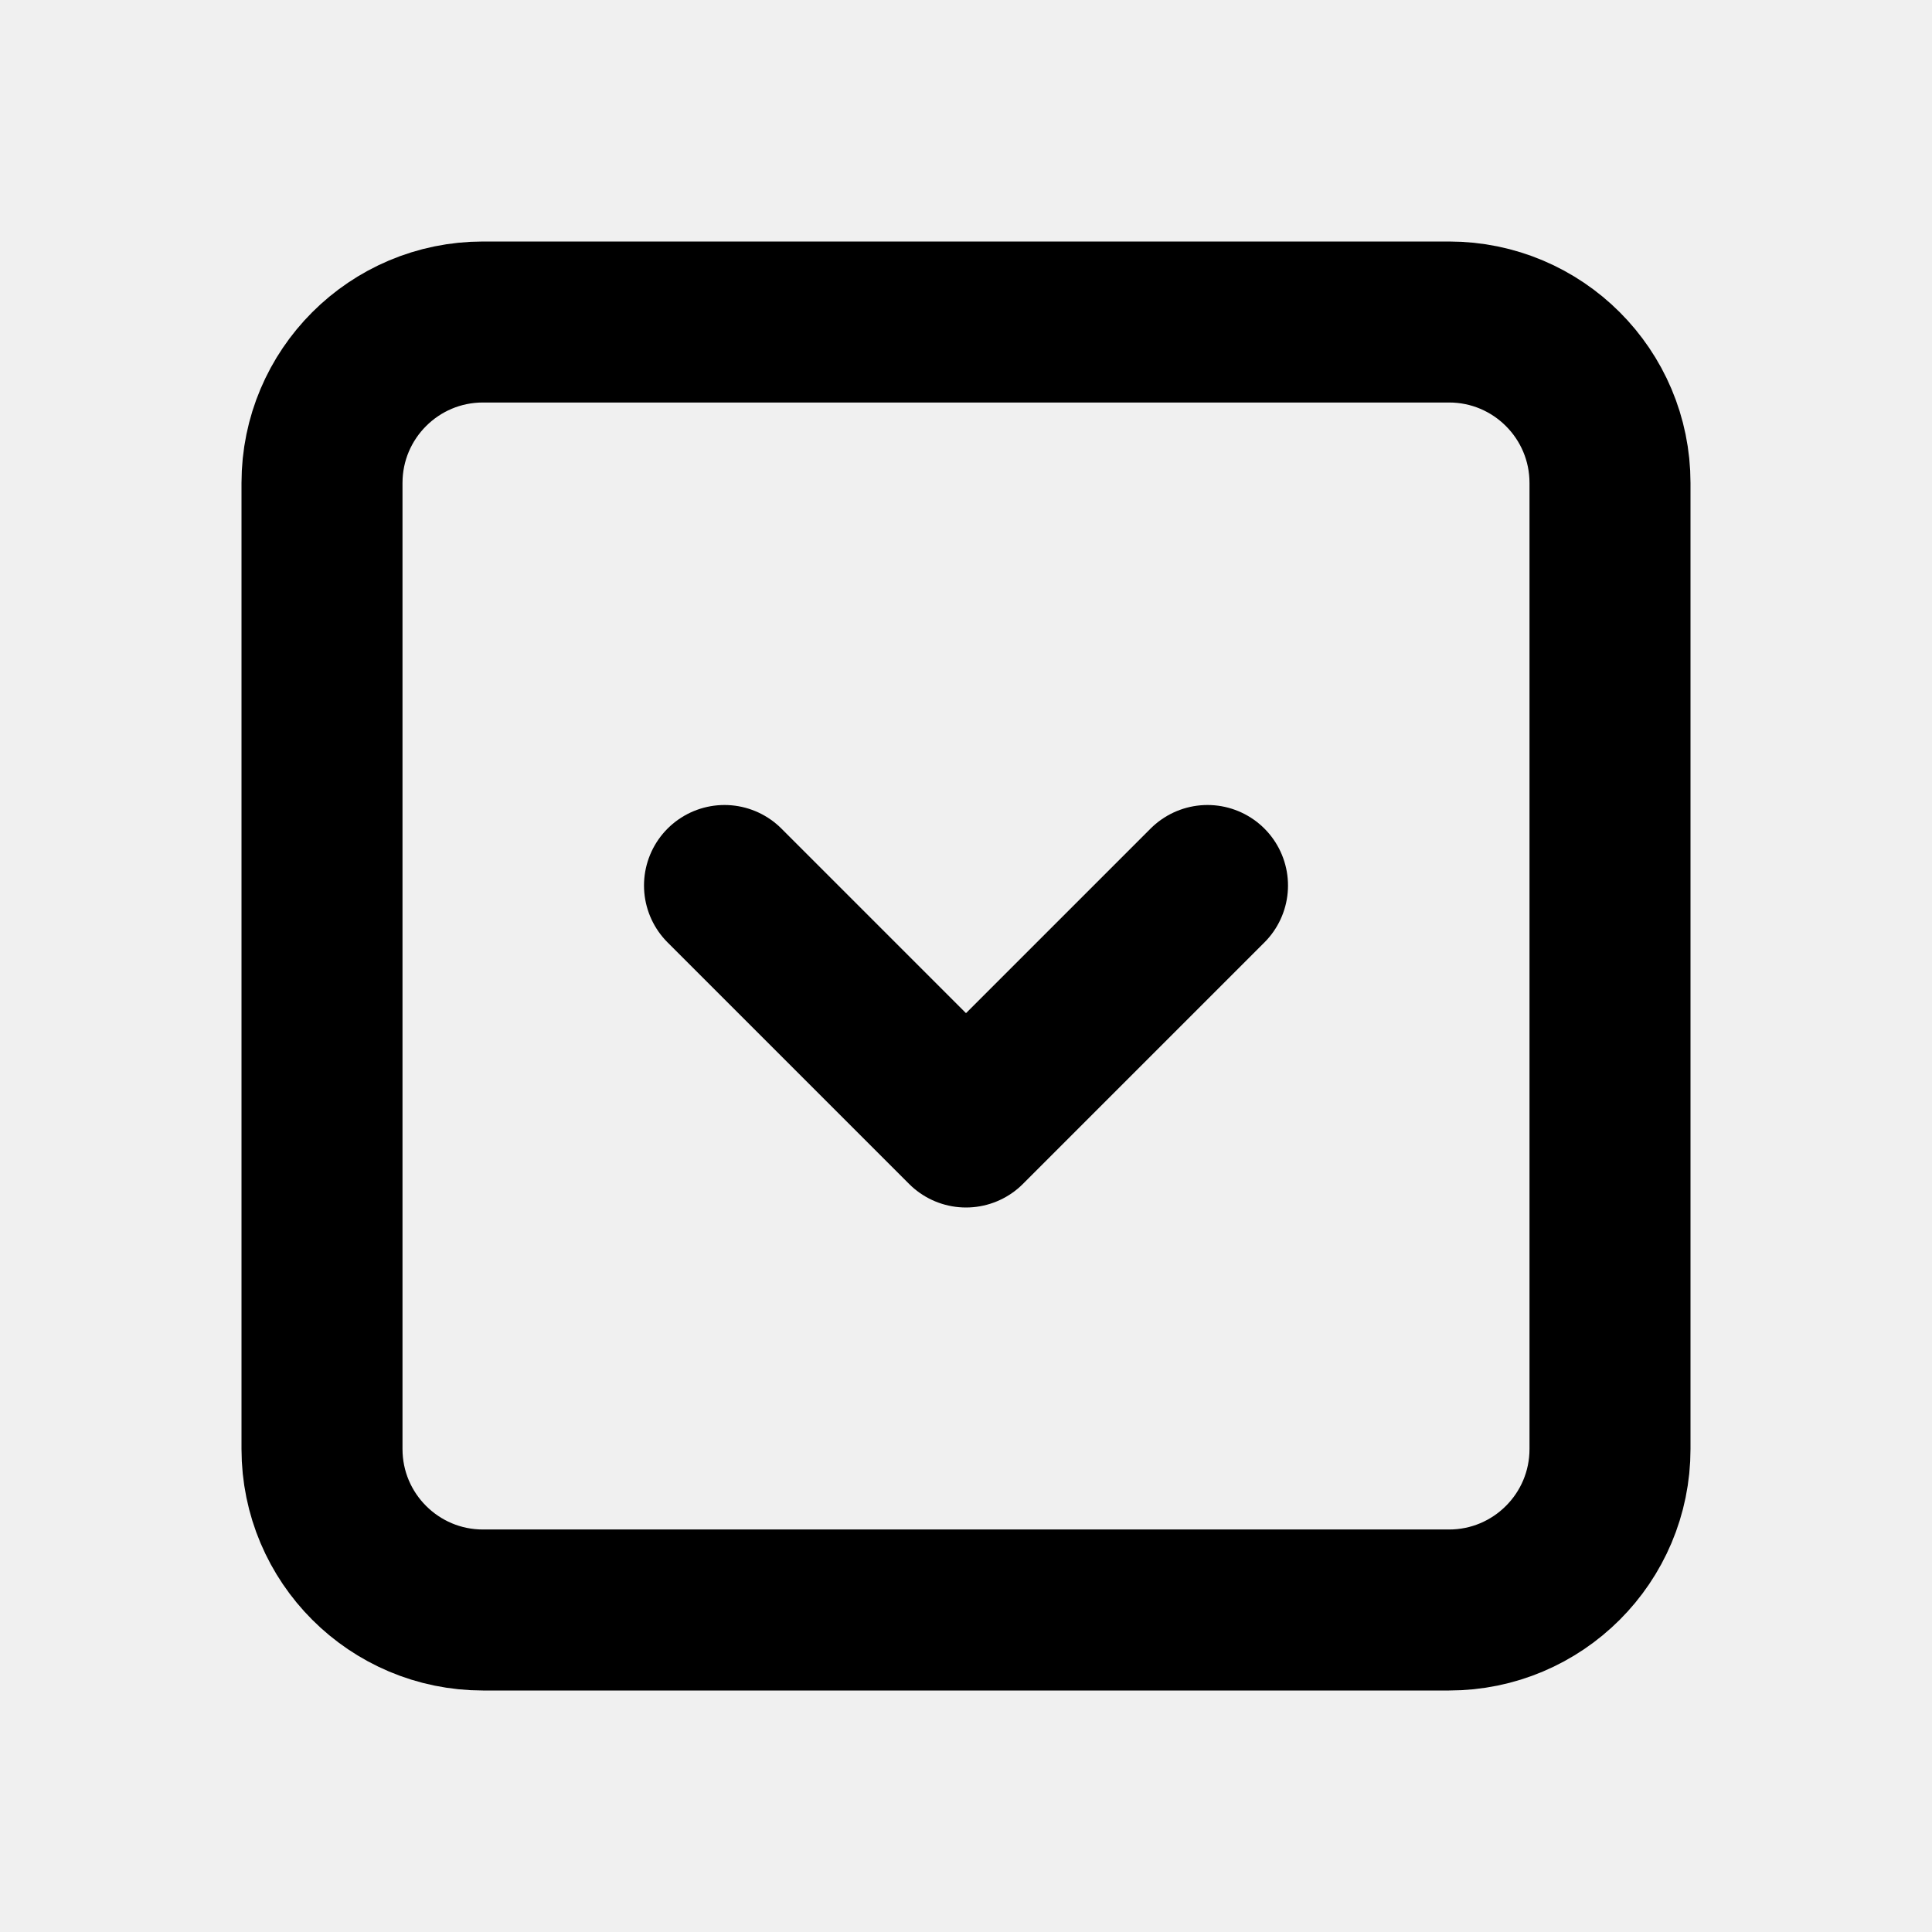
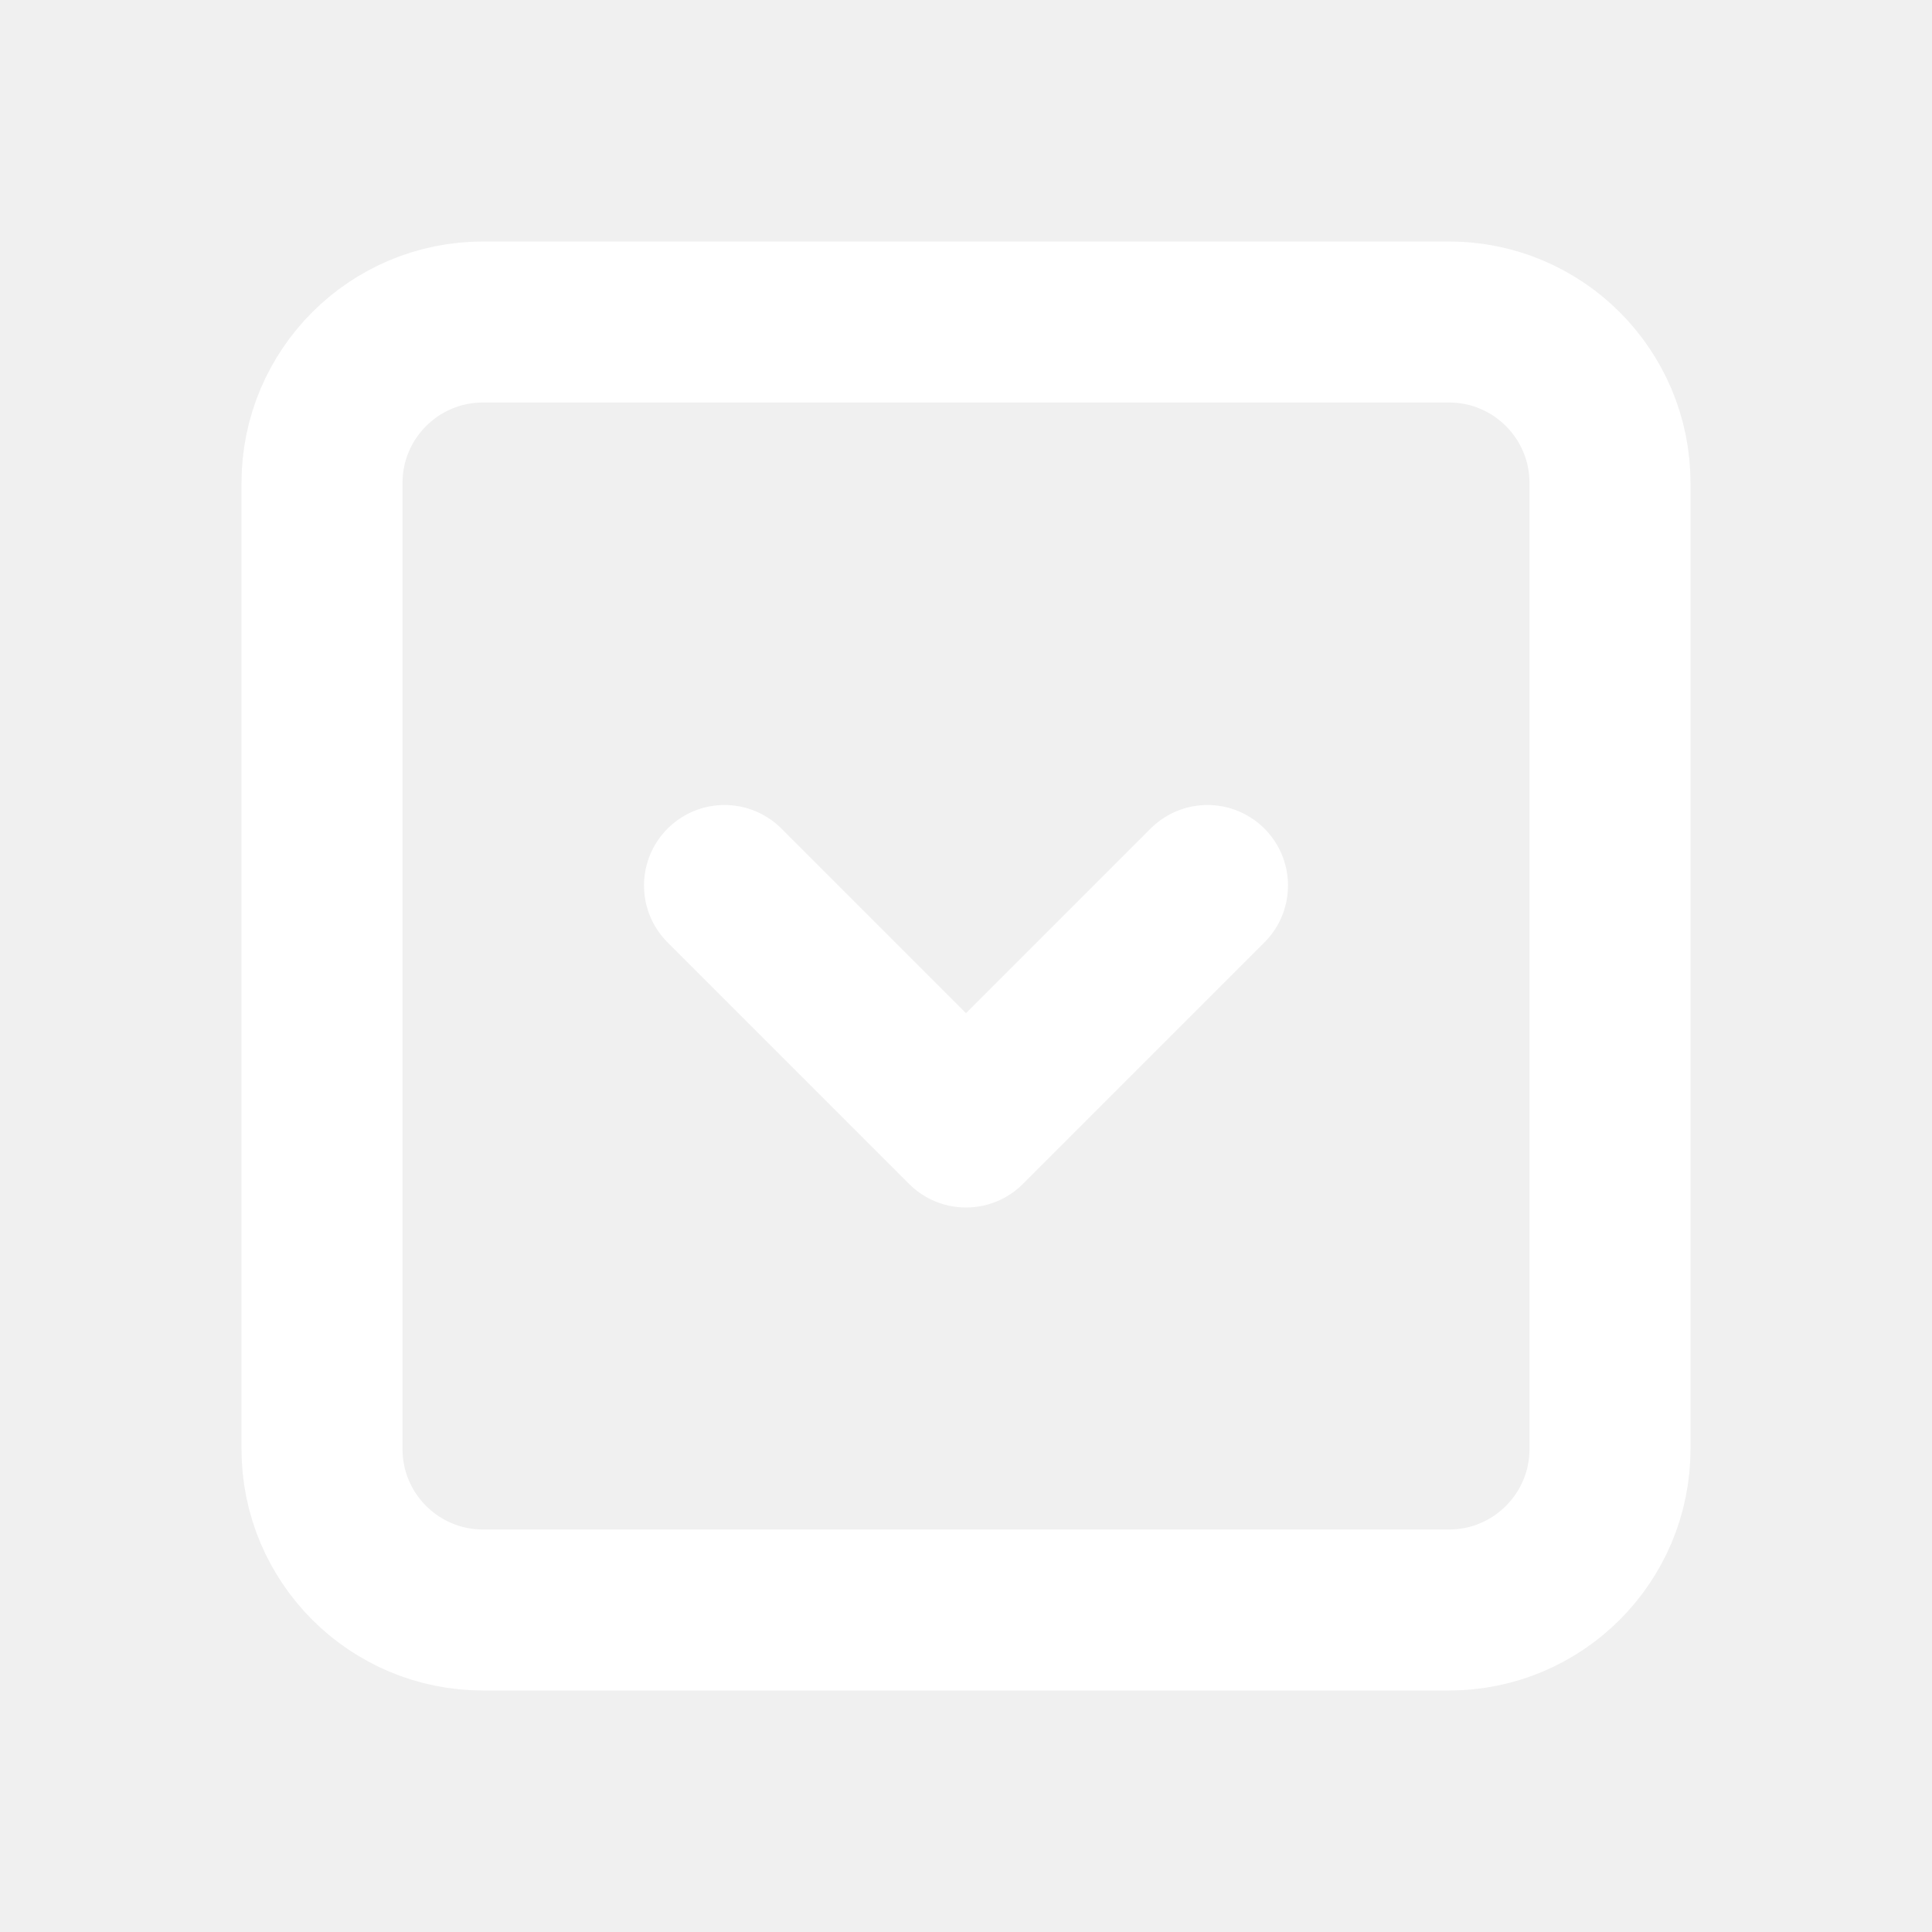
<svg xmlns="http://www.w3.org/2000/svg" viewBox="0 0 24 24" width="24" height="24" aria-hidden="true" focusable="false">
-   <g fill="none" stroke="currentColor" stroke-width="2" stroke-linecap="round" stroke-linejoin="round">
+   <g fill="none" stroke="#fff" stroke-width="2" stroke-linecap="round" stroke-linejoin="round">
    <rect x="4" y="4" width="16" height="16" rx="2" />
    <path d="M9 11l3 3l3-3" />
  </g>
</svg>
